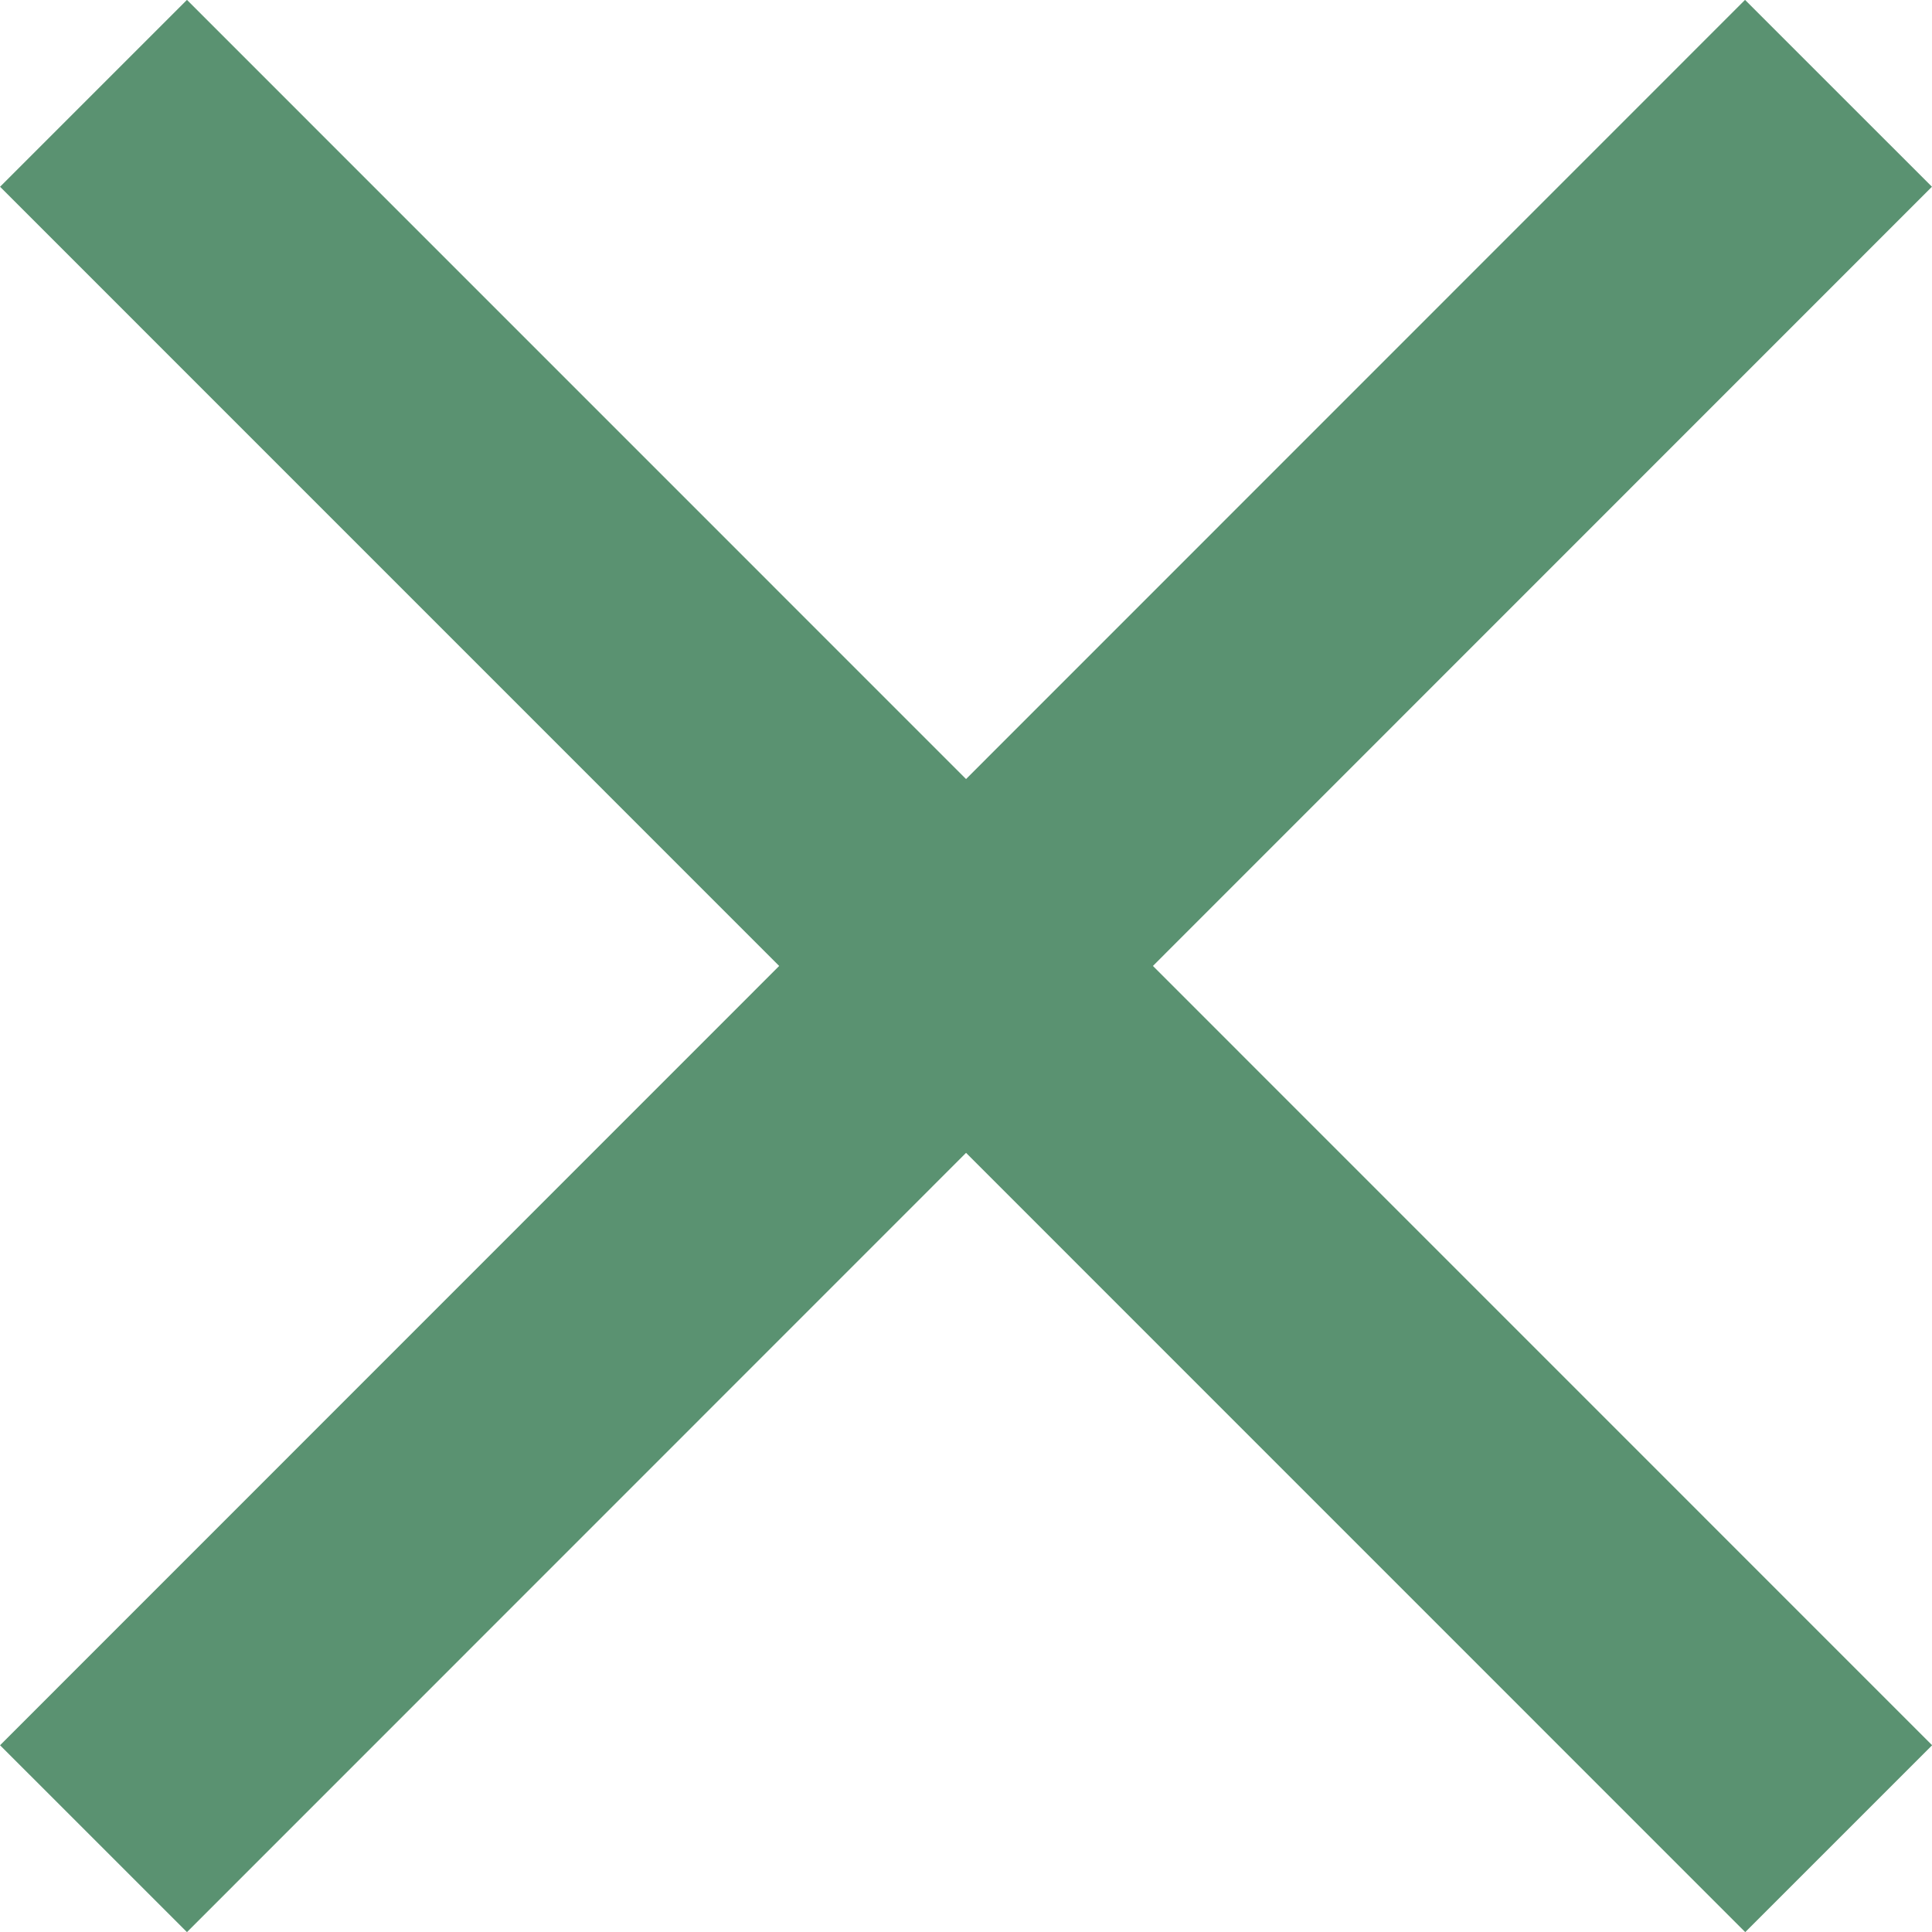
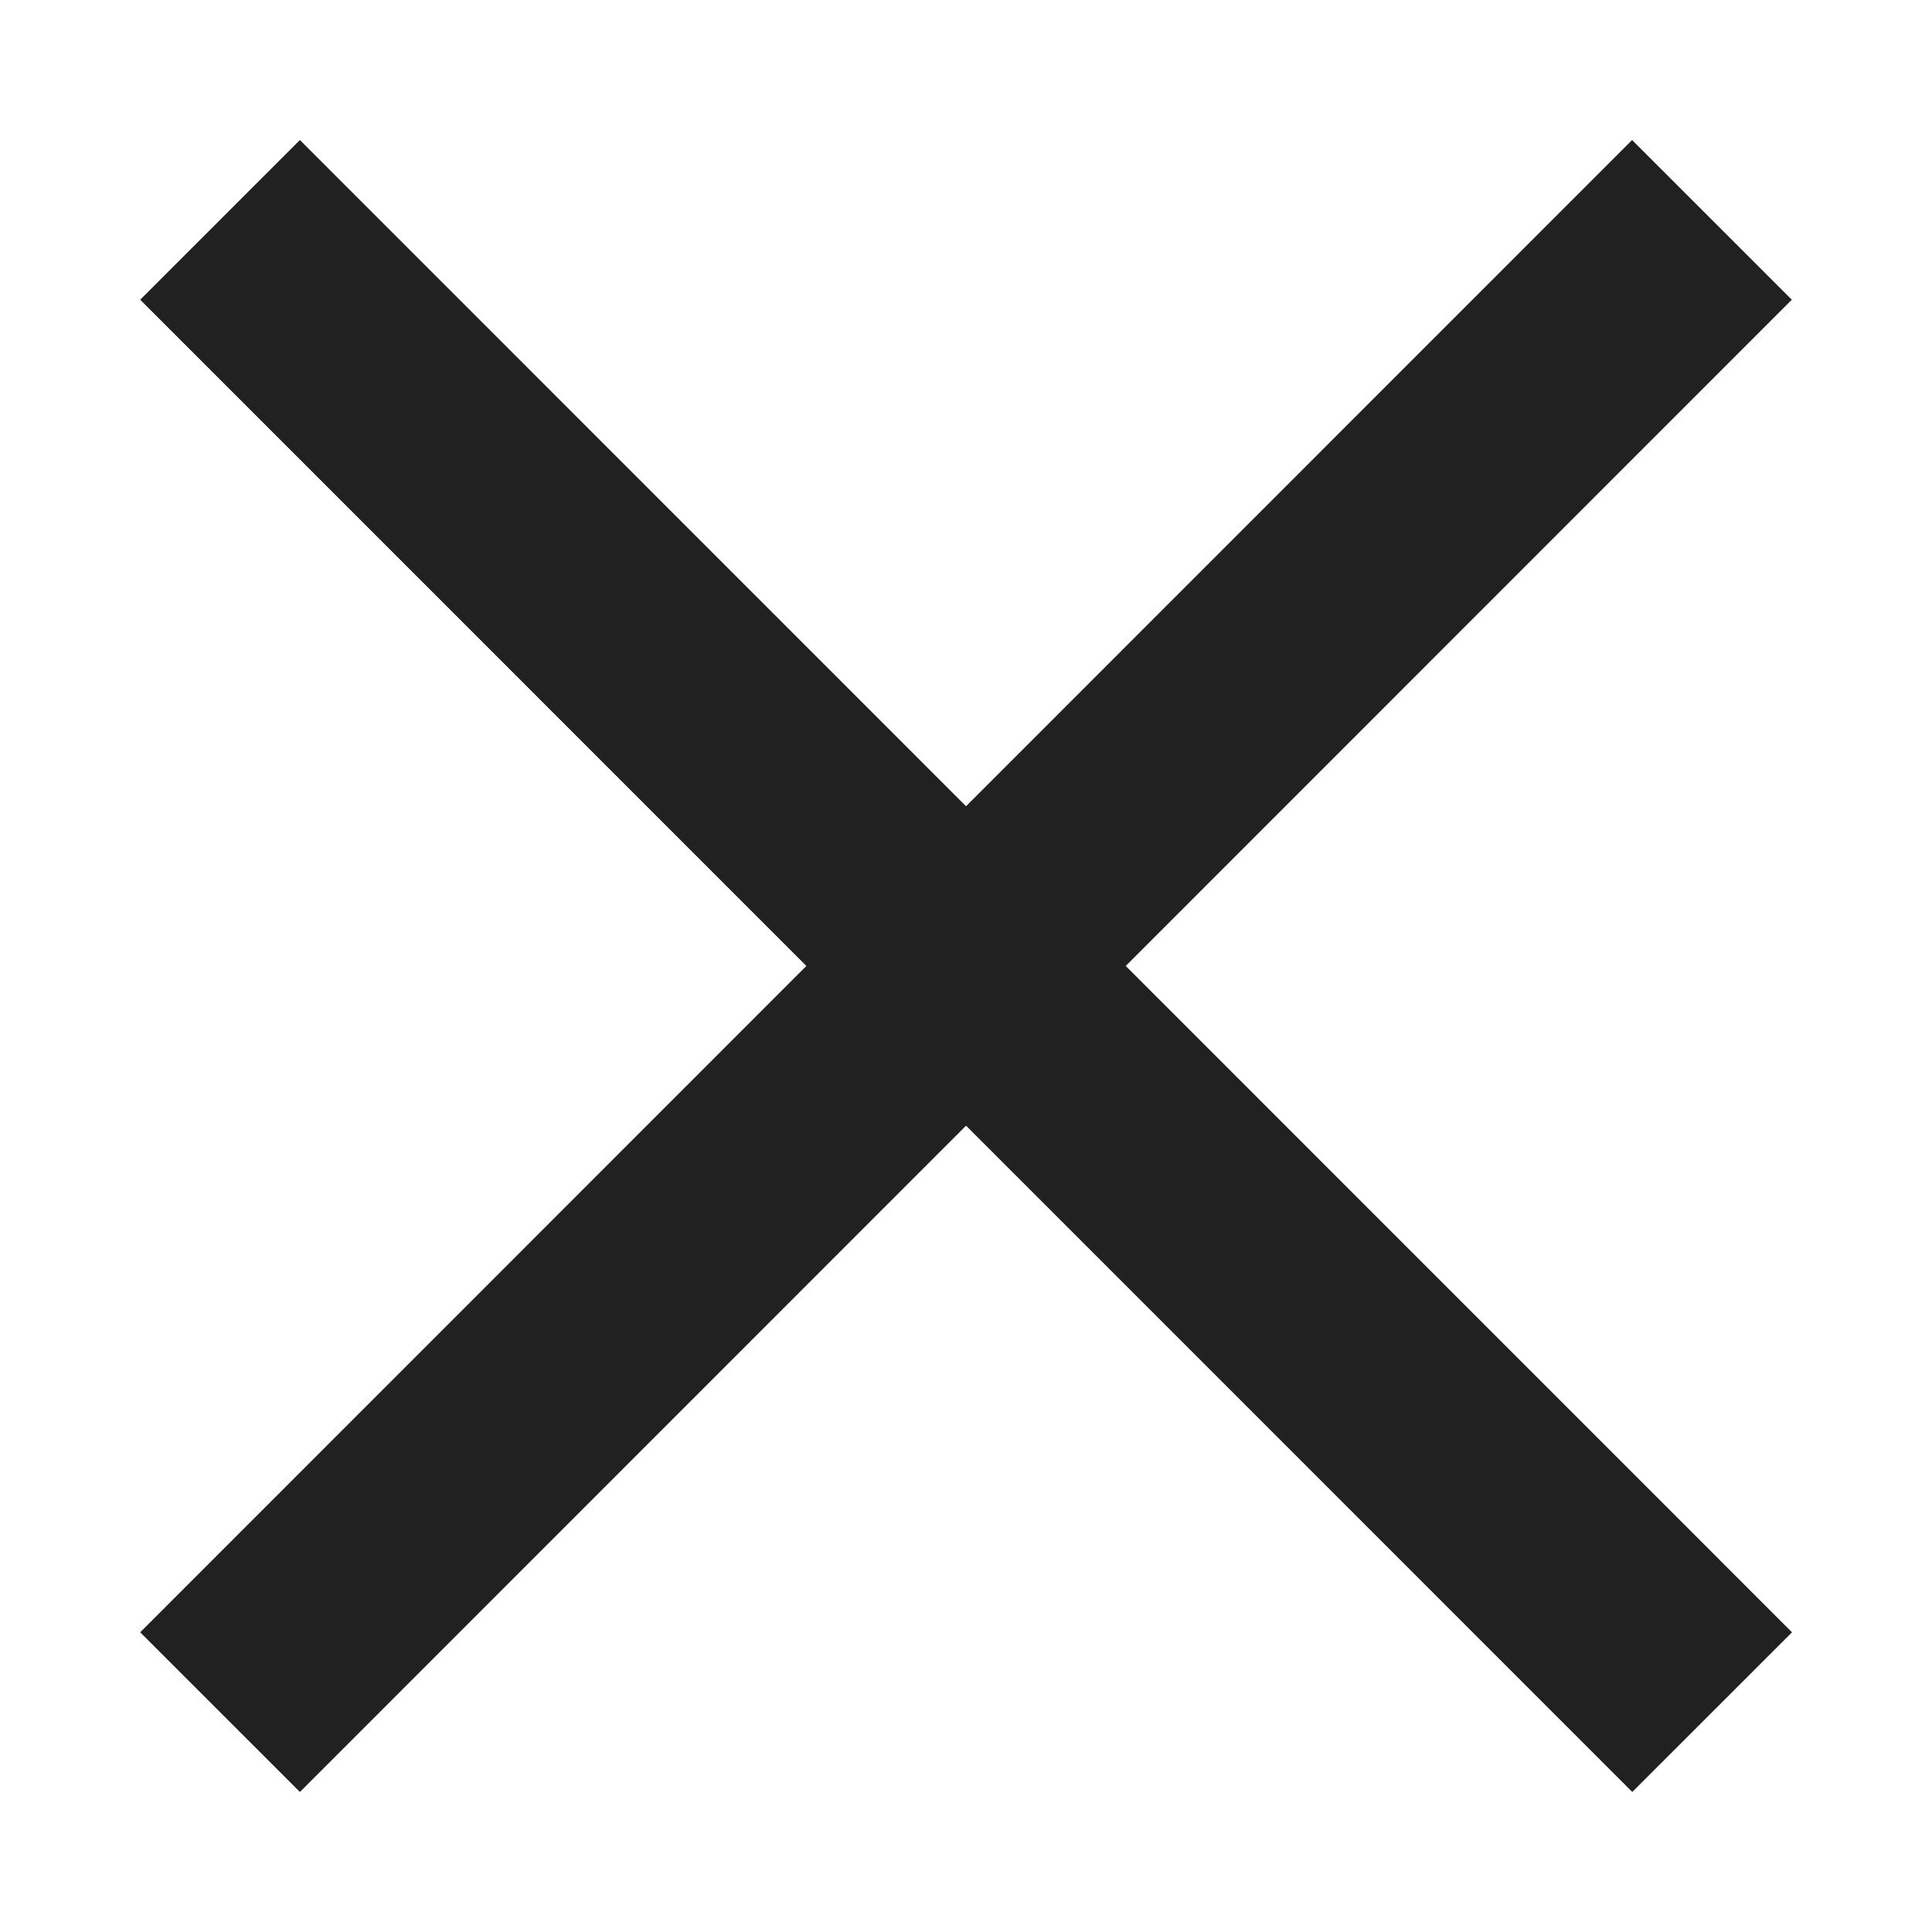
- <svg xmlns="http://www.w3.org/2000/svg" id="svg8" version="1.1" viewBox="0 0 10 10" height="18" width="18">
+ <svg xmlns="http://www.w3.org/2000/svg" width="18" height="18" viewBox="0 0 10 10" version="1.1" id="svg8">
  <defs id="defs2" />
  <g id="layer1">
-     <path id="path833" d="M 0.484,0.483 9.517,9.517" style="fill:none;stroke:#5a9271;stroke-width:1.368;stroke-linecap:butt;stroke-linejoin:miter;stroke-miterlimit:4;stroke-dasharray:none;stroke-opacity:1" />
-     <path style="fill:none;stroke:#5a9271;stroke-width:1.368;stroke-linecap:butt;stroke-linejoin:miter;stroke-miterlimit:4;stroke-dasharray:none;stroke-opacity:1" d="M 9.516,0.483 0.484,9.517" id="path833-8" />
+     <path style="fill:none;fill-opacity:1;stroke:#212121;stroke-width:1.169;stroke-linecap:butt;stroke-linejoin:miter;stroke-miterlimit:4;stroke-dasharray:none;stroke-opacity:1" d="M 1.139,1.138 8.862,8.862" id="path833" />
+     <path id="path833-8" d="M 8.861,1.138 1.139,8.862" style="fill:none;fill-opacity:1;stroke:#212121;stroke-width:1.169;stroke-linecap:butt;stroke-linejoin:miter;stroke-miterlimit:4;stroke-dasharray:none;stroke-opacity:1" />
  </g>
</svg>
